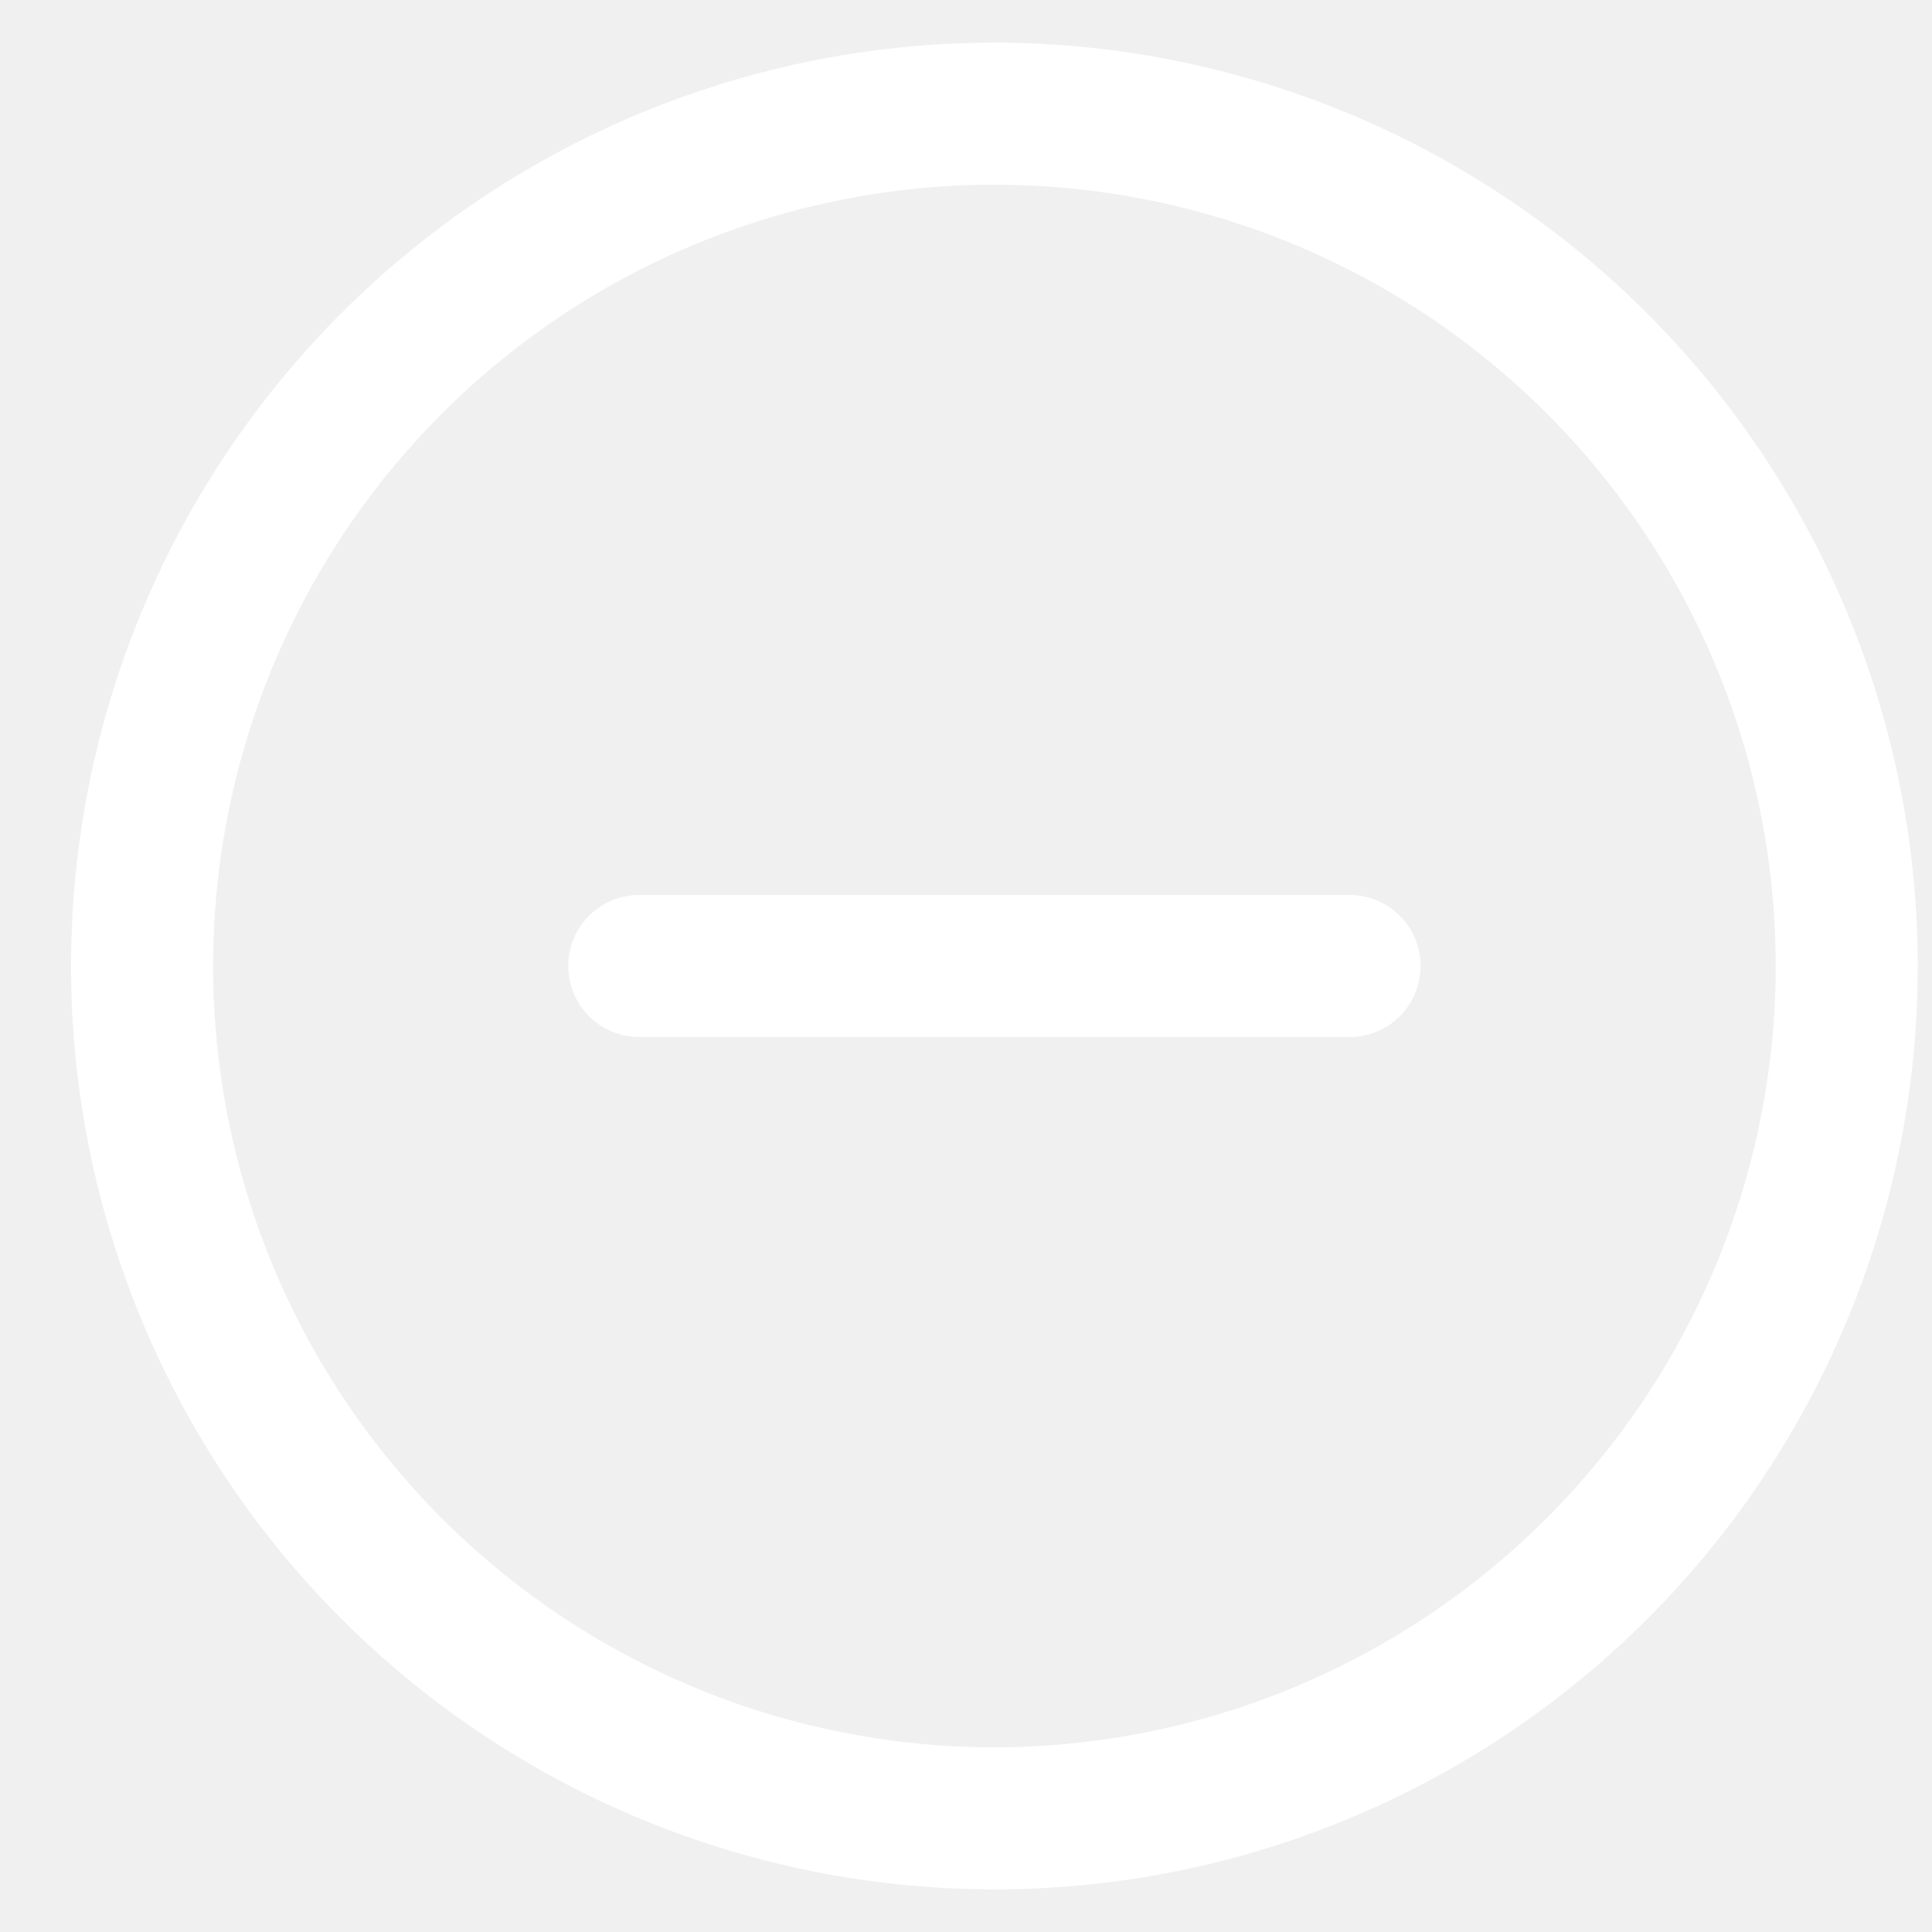
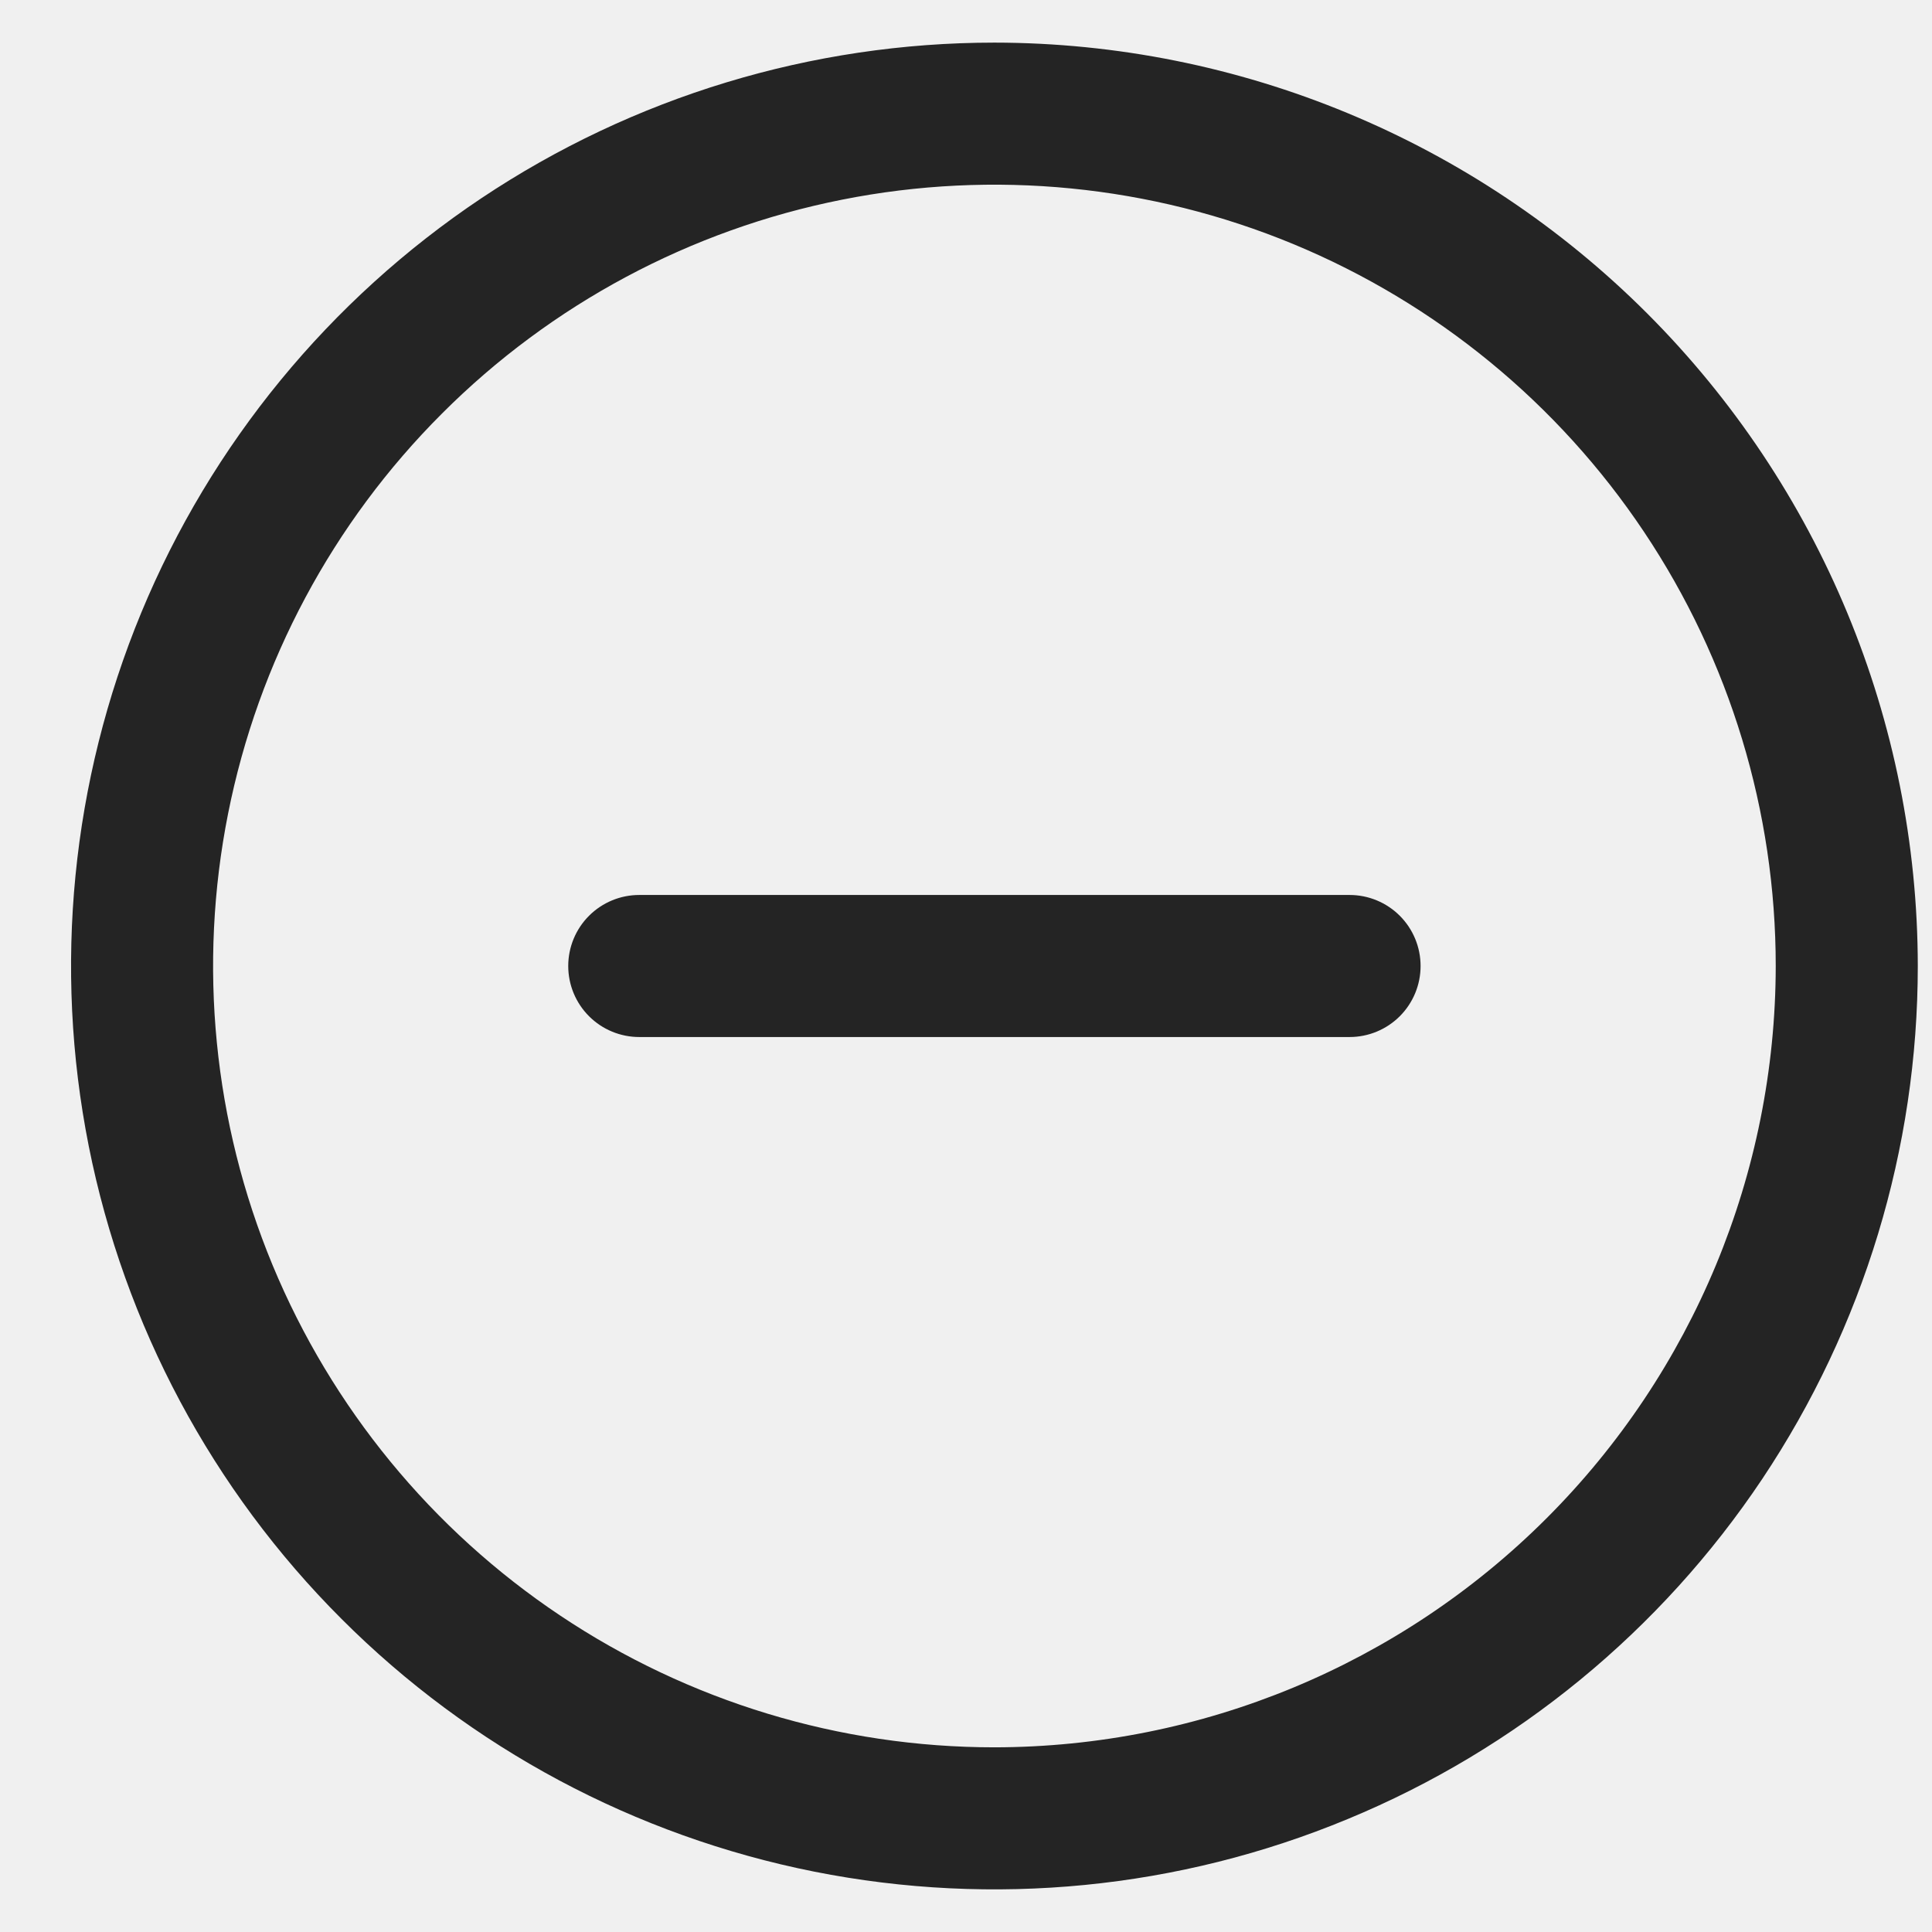
<svg xmlns="http://www.w3.org/2000/svg" width="17" height="17" viewBox="0 0 17 17" fill="none">
-   <path d="M12.5 8.5C12.5 8.666 12.434 8.825 12.317 8.942C12.2 9.059 12.041 9.125 11.875 9.125H5.625C5.459 9.125 5.3 9.059 5.183 8.942C5.066 8.825 5 8.666 5 8.5C5 8.334 5.066 8.175 5.183 8.058C5.3 7.941 5.459 7.875 5.625 7.875H11.875C12.041 7.875 12.2 7.941 12.317 8.058C12.434 8.175 12.5 8.334 12.5 8.5ZM16.875 8.5C16.875 10.107 16.398 11.678 15.506 13.014C14.613 14.35 13.344 15.392 11.859 16.006C10.375 16.622 8.741 16.782 7.165 16.469C5.589 16.155 4.141 15.382 3.005 14.245C1.868 13.109 1.095 11.661 0.781 10.085C0.468 8.509 0.629 6.875 1.243 5.391C1.858 3.906 2.9 2.637 4.236 1.744C5.572 0.852 7.143 0.375 8.75 0.375C10.904 0.377 12.97 1.234 14.493 2.757C16.016 4.281 16.873 6.346 16.875 8.5ZM15.625 8.5C15.625 7.14 15.222 5.811 14.466 4.68C13.711 3.55 12.637 2.669 11.381 2.148C10.125 1.628 8.742 1.492 7.409 1.757C6.075 2.022 4.85 2.677 3.889 3.639C2.927 4.6 2.272 5.825 2.007 7.159C1.742 8.492 1.878 9.875 2.398 11.131C2.919 12.387 3.8 13.461 4.93 14.216C6.061 14.972 7.39 15.375 8.75 15.375C10.573 15.373 12.32 14.648 13.609 13.359C14.898 12.07 15.623 10.323 15.625 8.5Z" fill="white" />
+   <path d="M12.5 8.5C12.5 8.666 12.434 8.825 12.317 8.942C12.2 9.059 12.041 9.125 11.875 9.125H5.625C5.459 9.125 5.3 9.059 5.183 8.942C5.066 8.825 5 8.666 5 8.5C5 8.334 5.066 8.175 5.183 8.058C5.3 7.941 5.459 7.875 5.625 7.875H11.875C12.041 7.875 12.2 7.941 12.317 8.058C12.434 8.175 12.5 8.334 12.5 8.5ZM16.875 8.5C16.875 10.107 16.398 11.678 15.506 13.014C14.613 14.35 13.344 15.392 11.859 16.006C10.375 16.622 8.741 16.782 7.165 16.469C5.589 16.155 4.141 15.382 3.005 14.245C1.868 13.109 1.095 11.661 0.781 10.085C0.468 8.509 0.629 6.875 1.243 5.391C1.858 3.906 2.9 2.637 4.236 1.744C5.572 0.852 7.143 0.375 8.75 0.375C10.904 0.377 12.97 1.234 14.493 2.757C16.016 4.281 16.873 6.346 16.875 8.5ZM15.625 8.5C15.625 7.14 15.222 5.811 14.466 4.68C13.711 3.55 12.637 2.669 11.381 2.148C10.125 1.628 8.742 1.492 7.409 1.757C6.075 2.022 4.85 2.677 3.889 3.639C2.927 4.6 2.272 5.825 2.007 7.159C1.742 8.492 1.878 9.875 2.398 11.131C2.919 12.387 3.8 13.461 4.93 14.216C6.061 14.972 7.39 15.375 8.75 15.375C10.573 15.373 12.32 14.648 13.609 13.359C14.898 12.07 15.623 10.323 15.625 8.5Z" fill="#242424" />
</svg>
